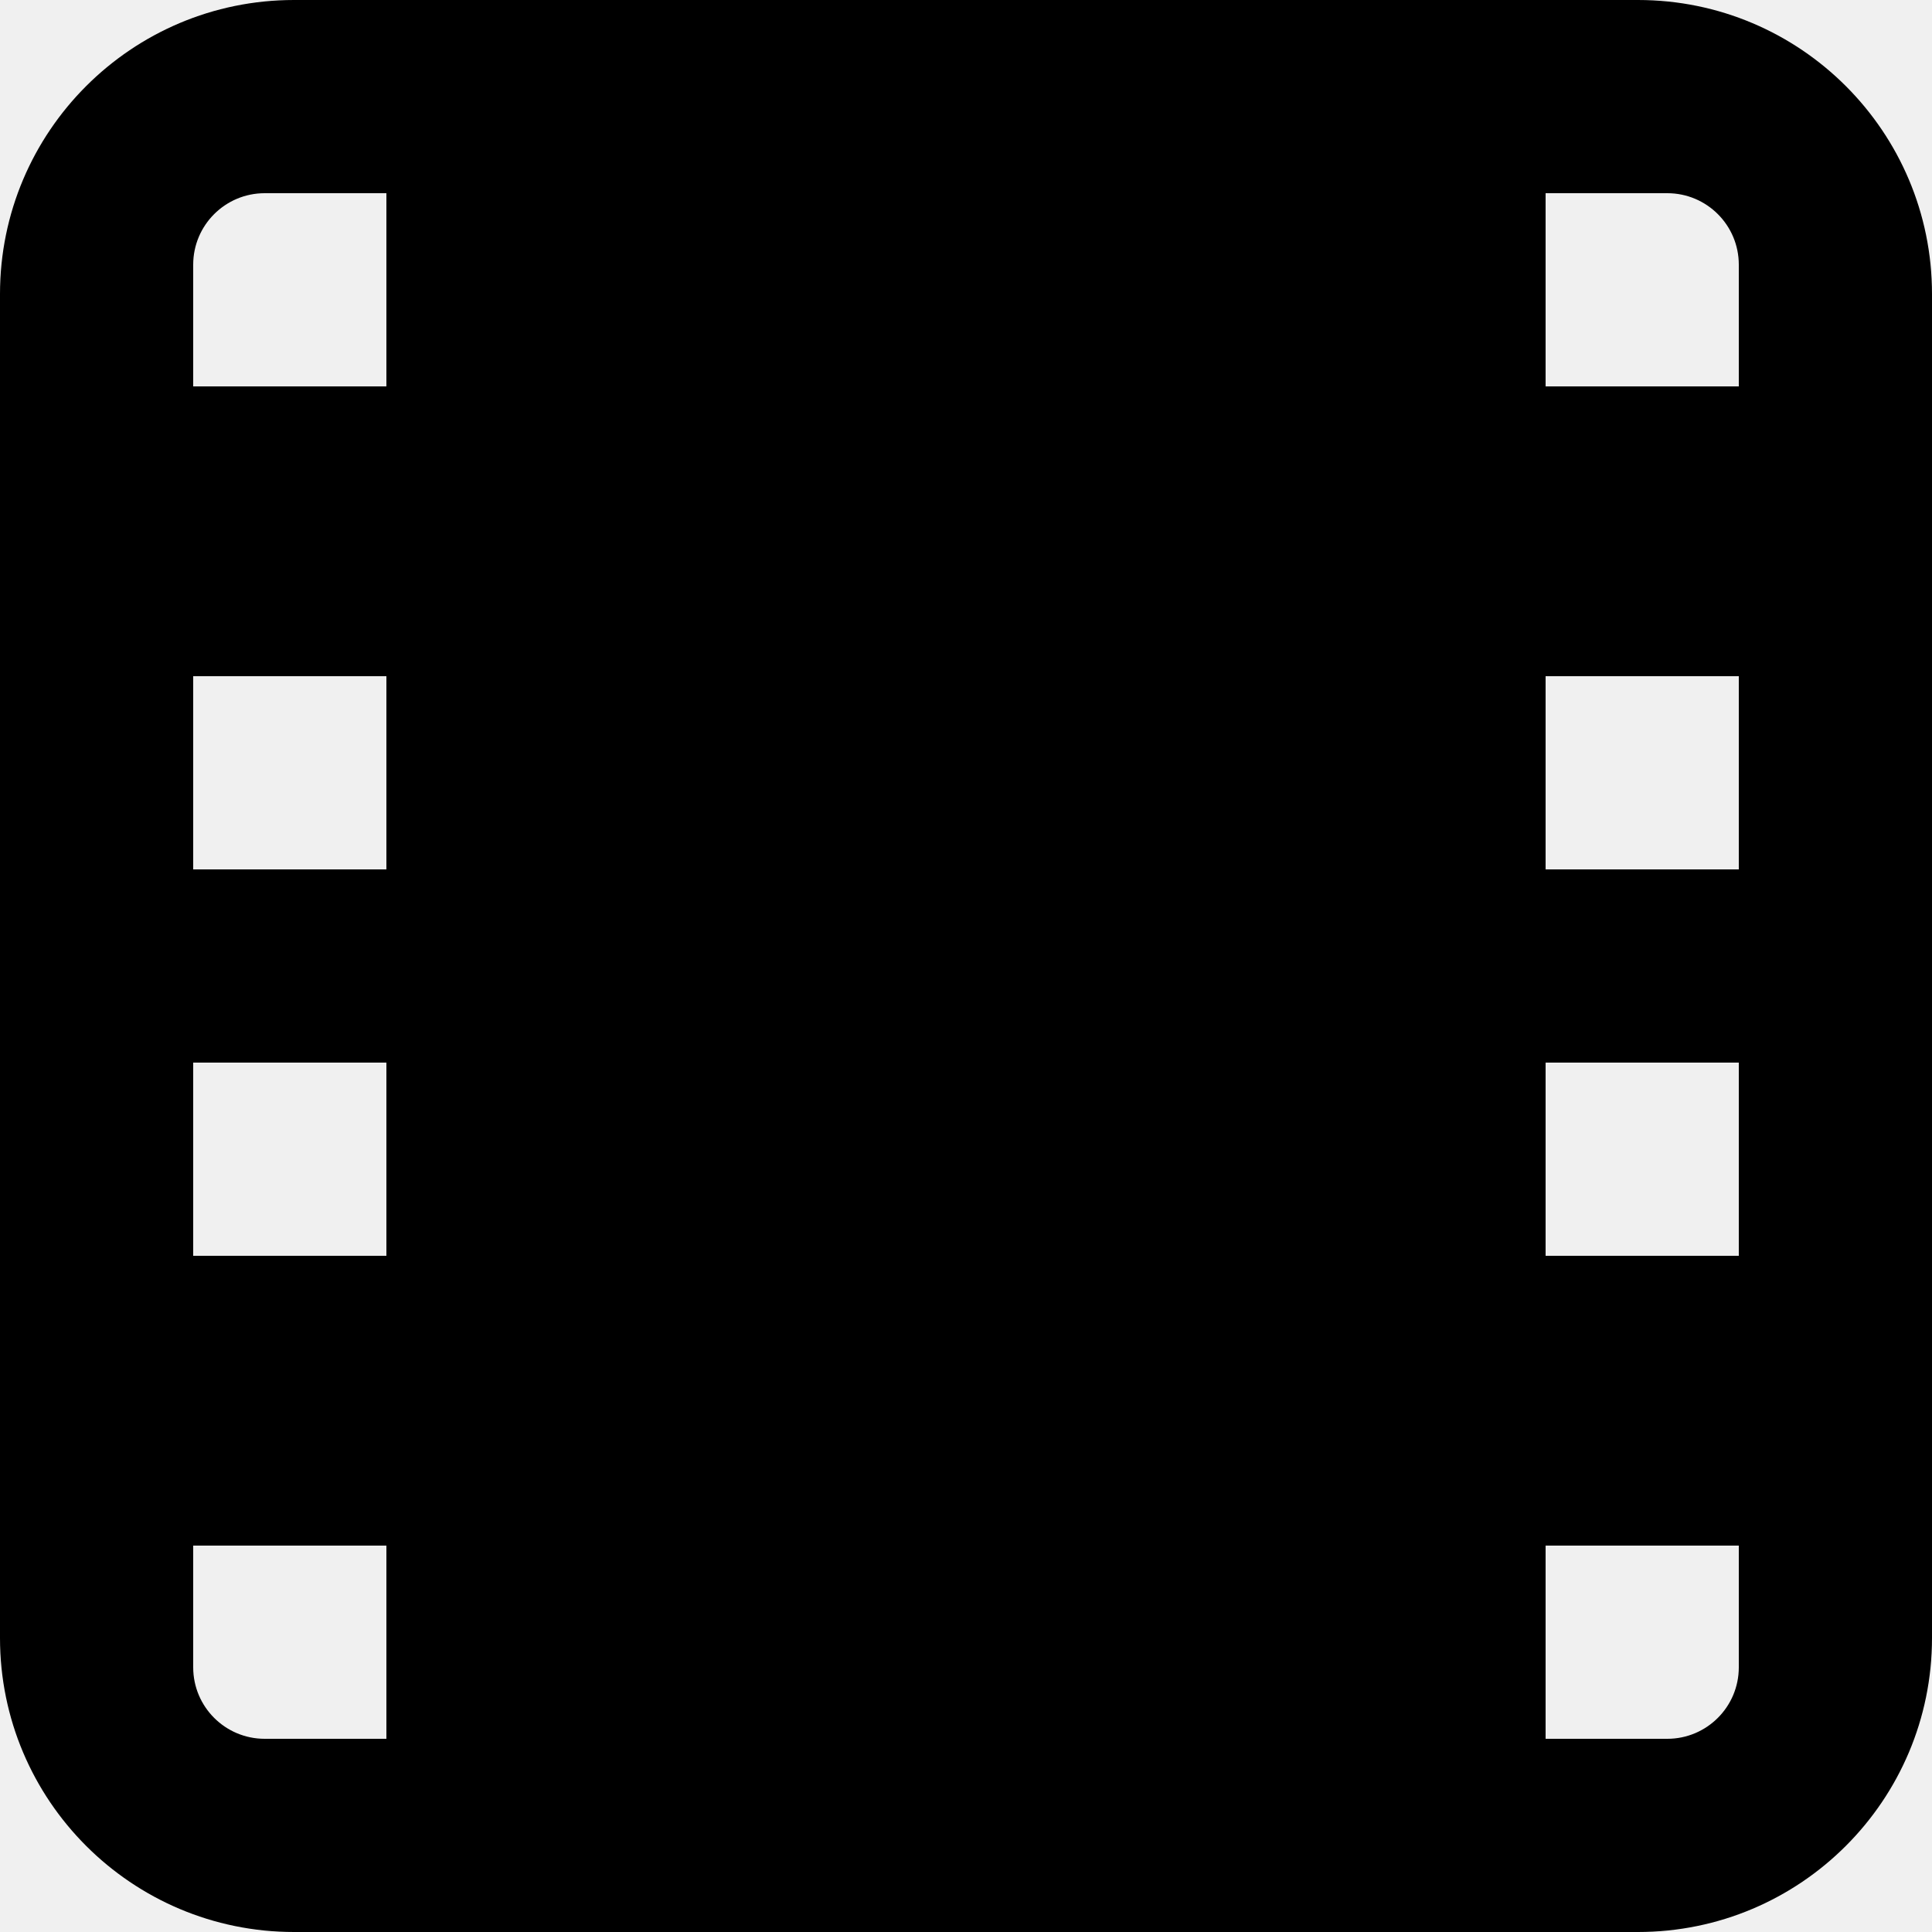
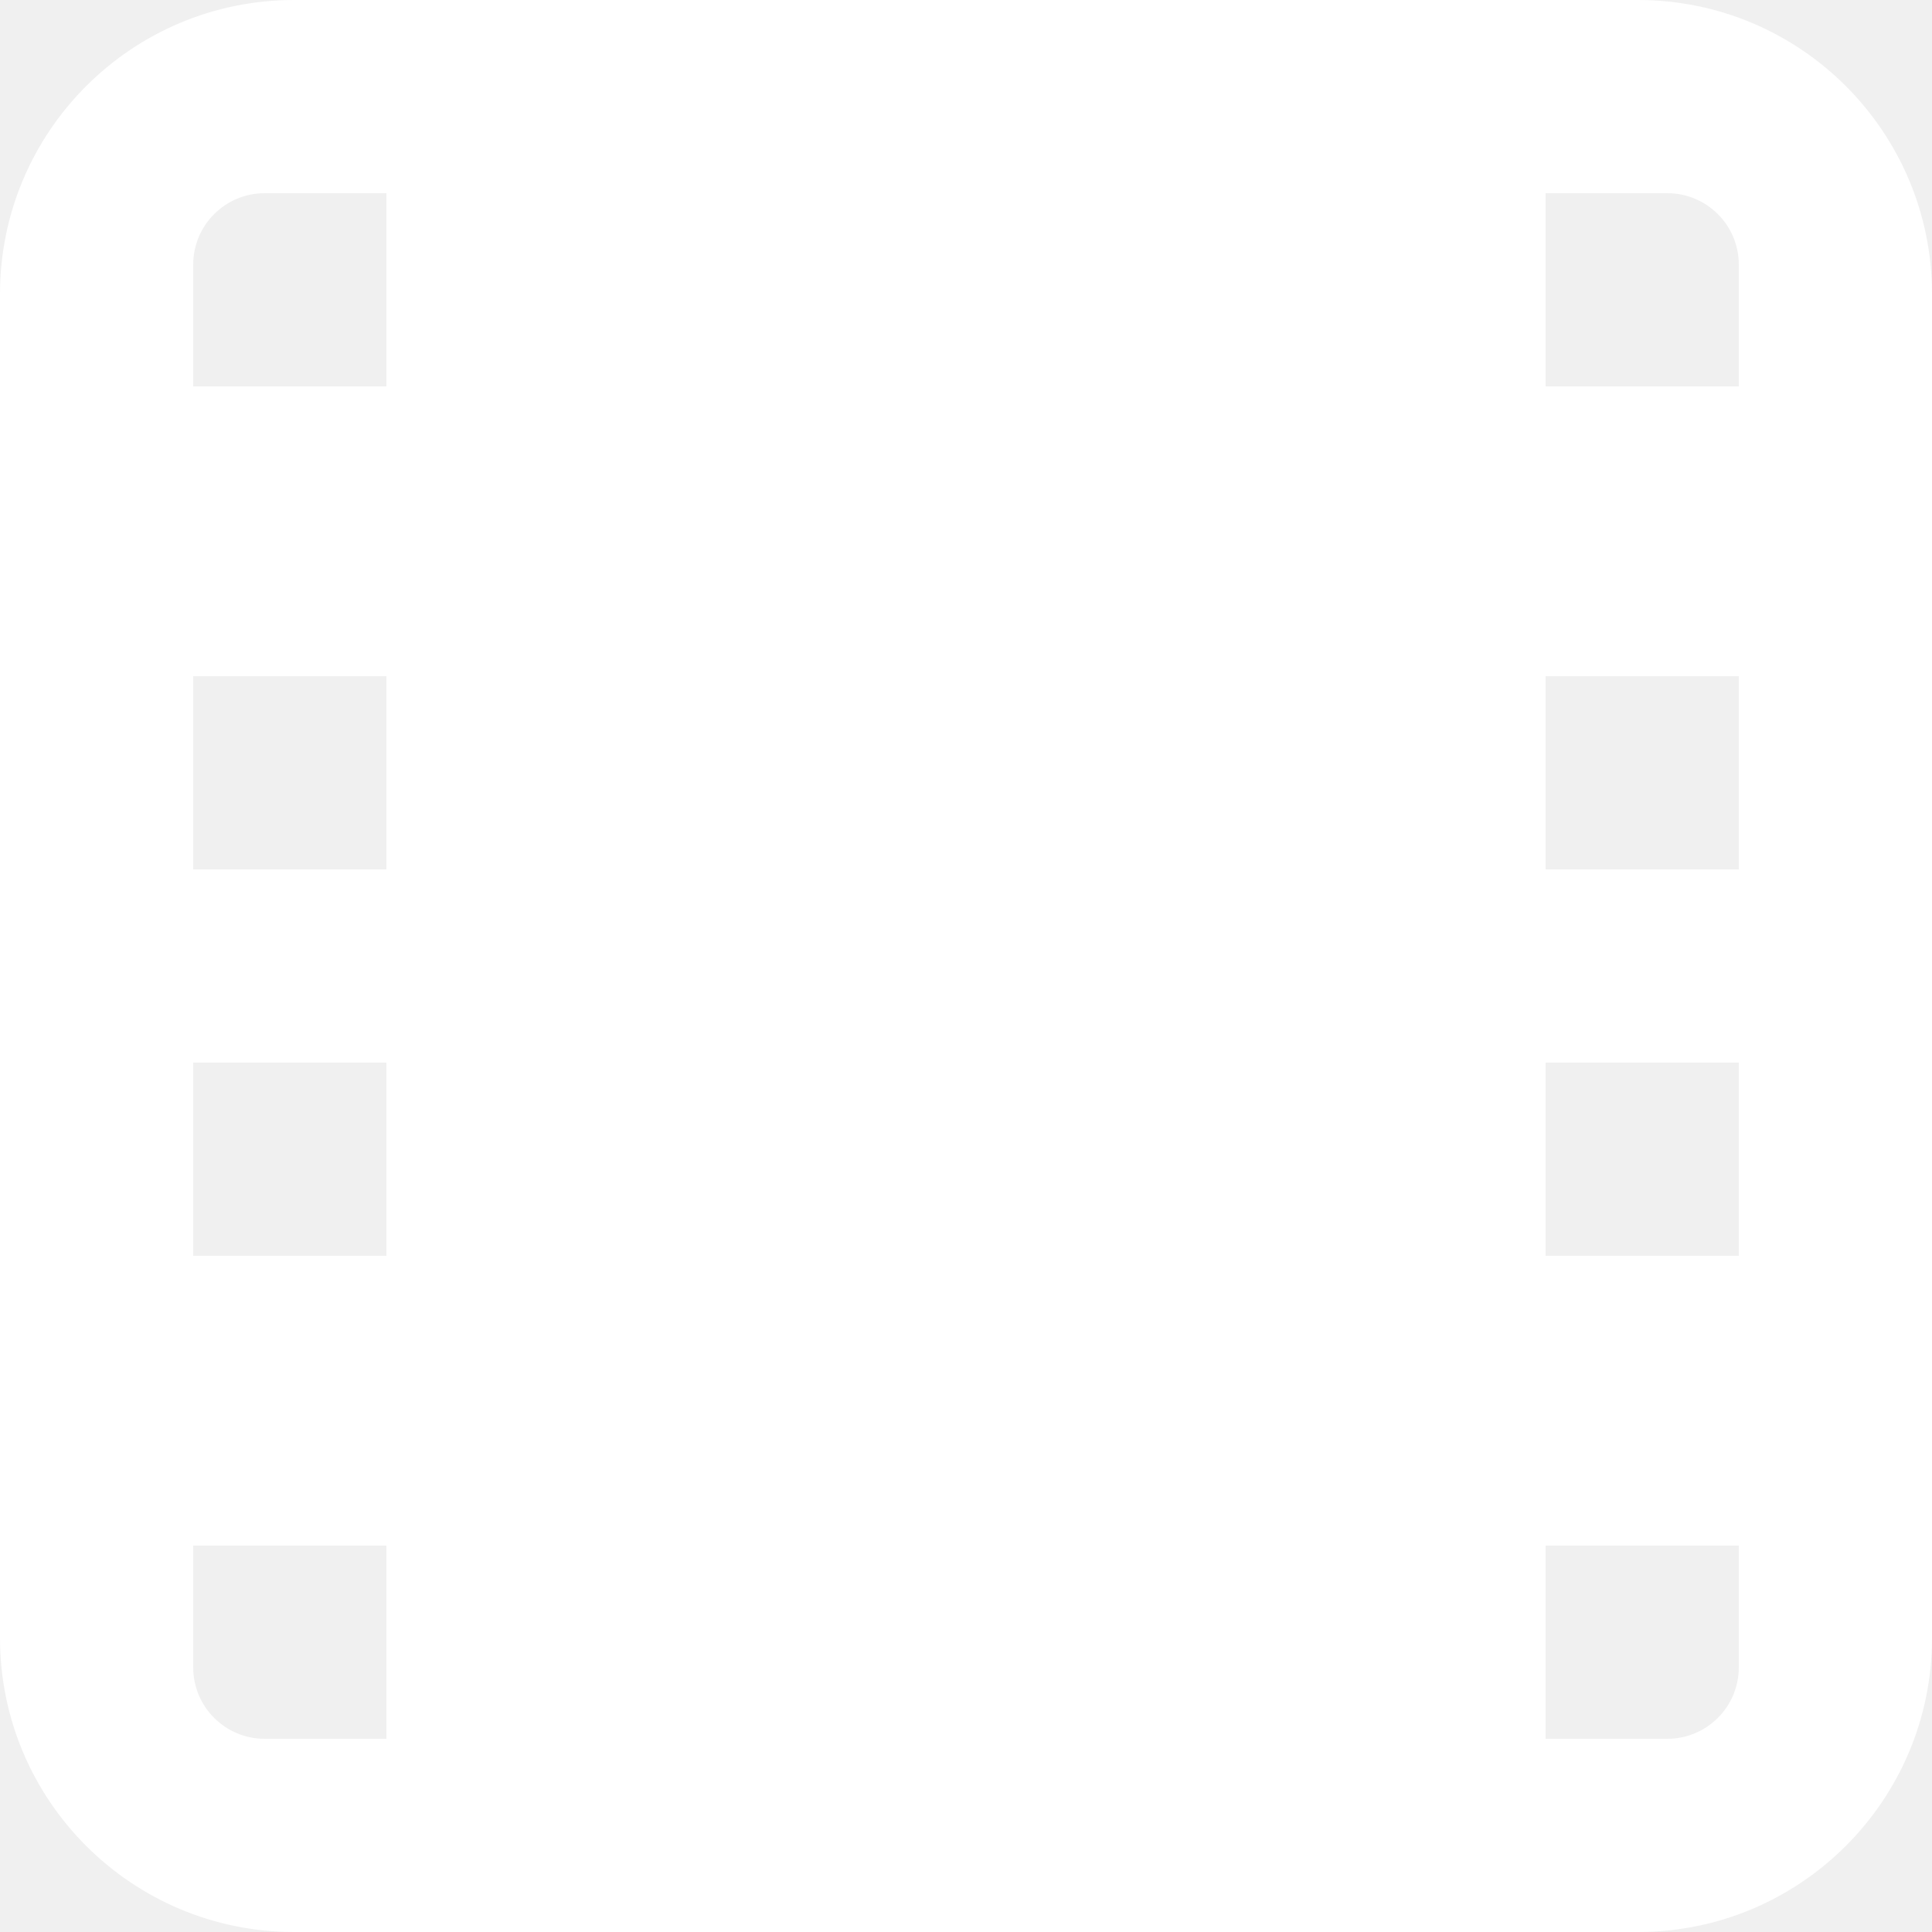
<svg xmlns="http://www.w3.org/2000/svg" width="100" height="100" viewBox="0 0 20 20">
-   <path d="M16.956 0H3.044A3.044 3.044 0 0 0 0 3.044v13.912A3.044 3.044 0 0 0 3.044 20h13.912A3.044 3.044 0 0 0 20 16.956V3.044A3.044 3.044 0 0 0 16.956 0ZM4 9H2V7h2v2Zm-2 2h2v2H2v-2Zm16-2h-2V7h2v2Zm-2 2h2v2h-2v-2Zm2-8.26V4h-2V2h1.26a.74.74 0 0 1 .74.74ZM2.74 2H4v2H2V2.74A.74.74 0 0 1 2.74 2ZM2 17.26V16h2v2H2.74a.74.74 0 0 1-.74-.74Zm16 0a.74.74 0 0 1-.74.74H16v-2h2v1.26Z" fill="currentColor" />
+   <path d="M16.956 0H3.044A3.044 3.044 0 0 0 0 3.044v13.912A3.044 3.044 0 0 0 3.044 20h13.912A3.044 3.044 0 0 0 20 16.956V3.044A3.044 3.044 0 0 0 16.956 0ZM4 9H2V7h2v2Zm-2 2h2v2H2v-2Zm16-2h-2V7h2v2Zm-2 2h2v2h-2v-2Zm2-8.26V4h-2V2h1.26a.74.74 0 0 1 .74.74ZM2.74 2H4v2H2V2.74A.74.74 0 0 1 2.74 2ZM2 17.26V16h2v2H2.74a.74.74 0 0 1-.74-.74Zm16 0a.74.74 0 0 1-.74.74H16v-2h2v1.26Z" fill="white" />
</svg>
